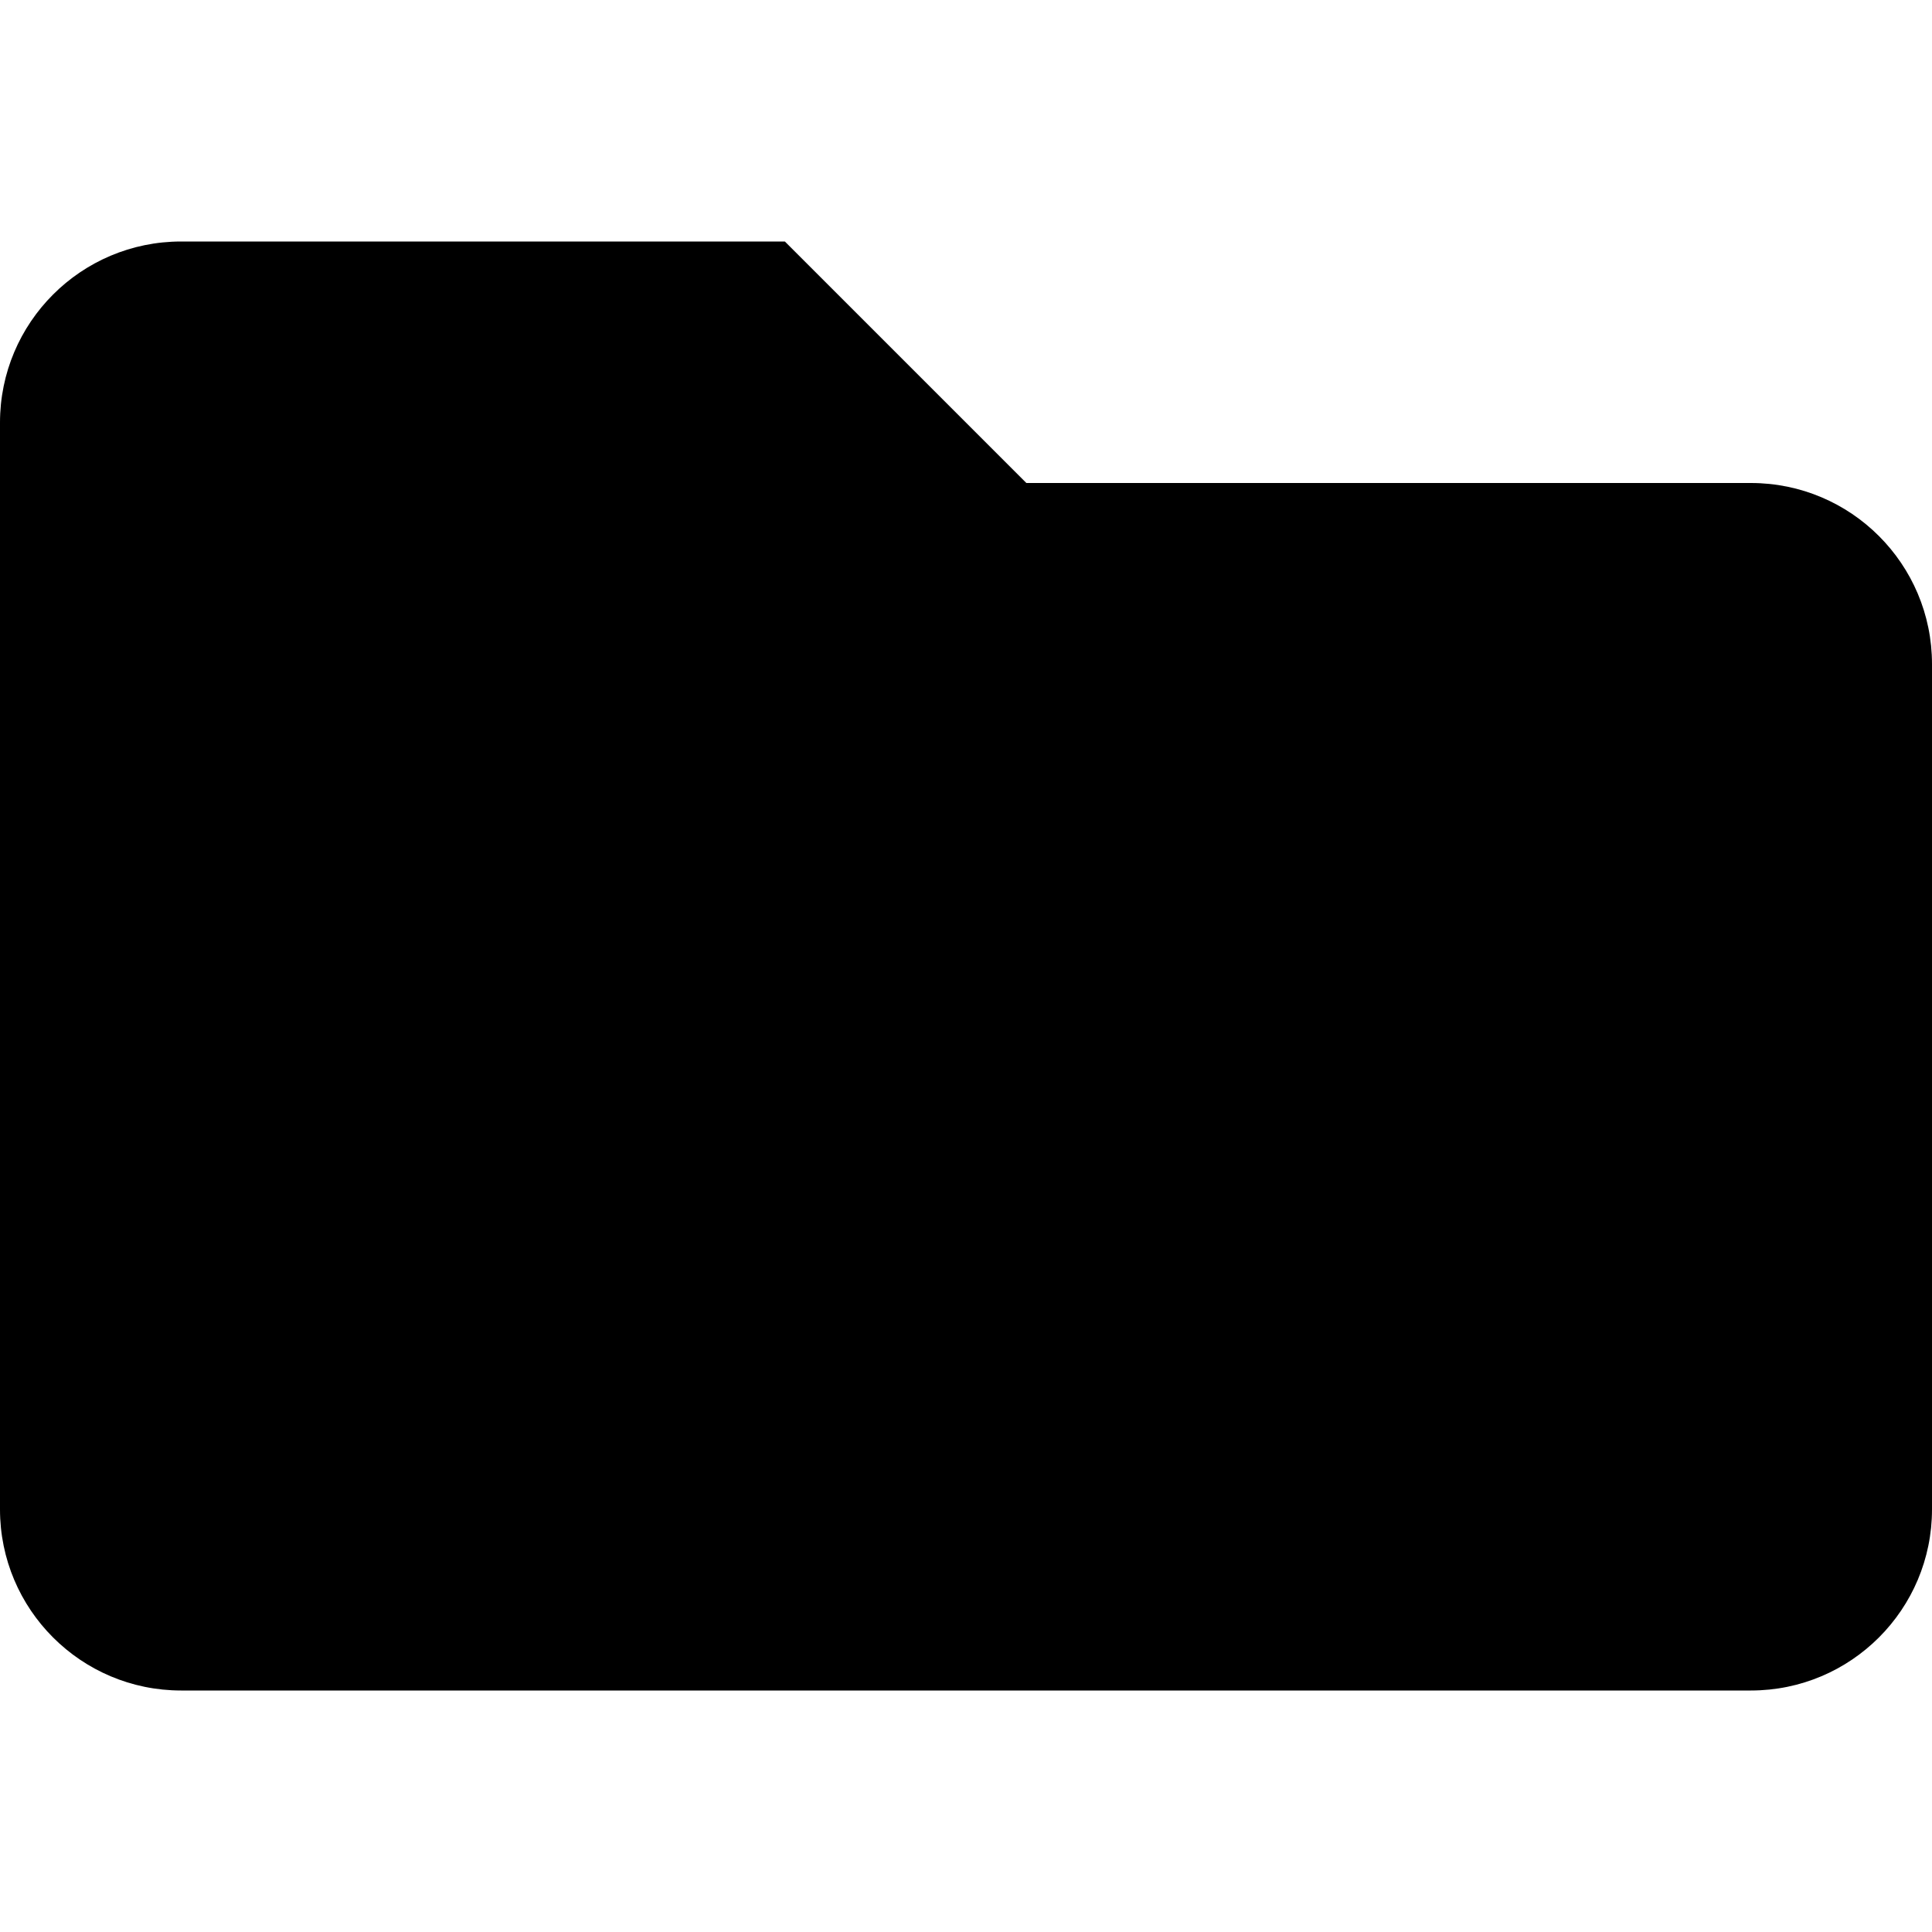
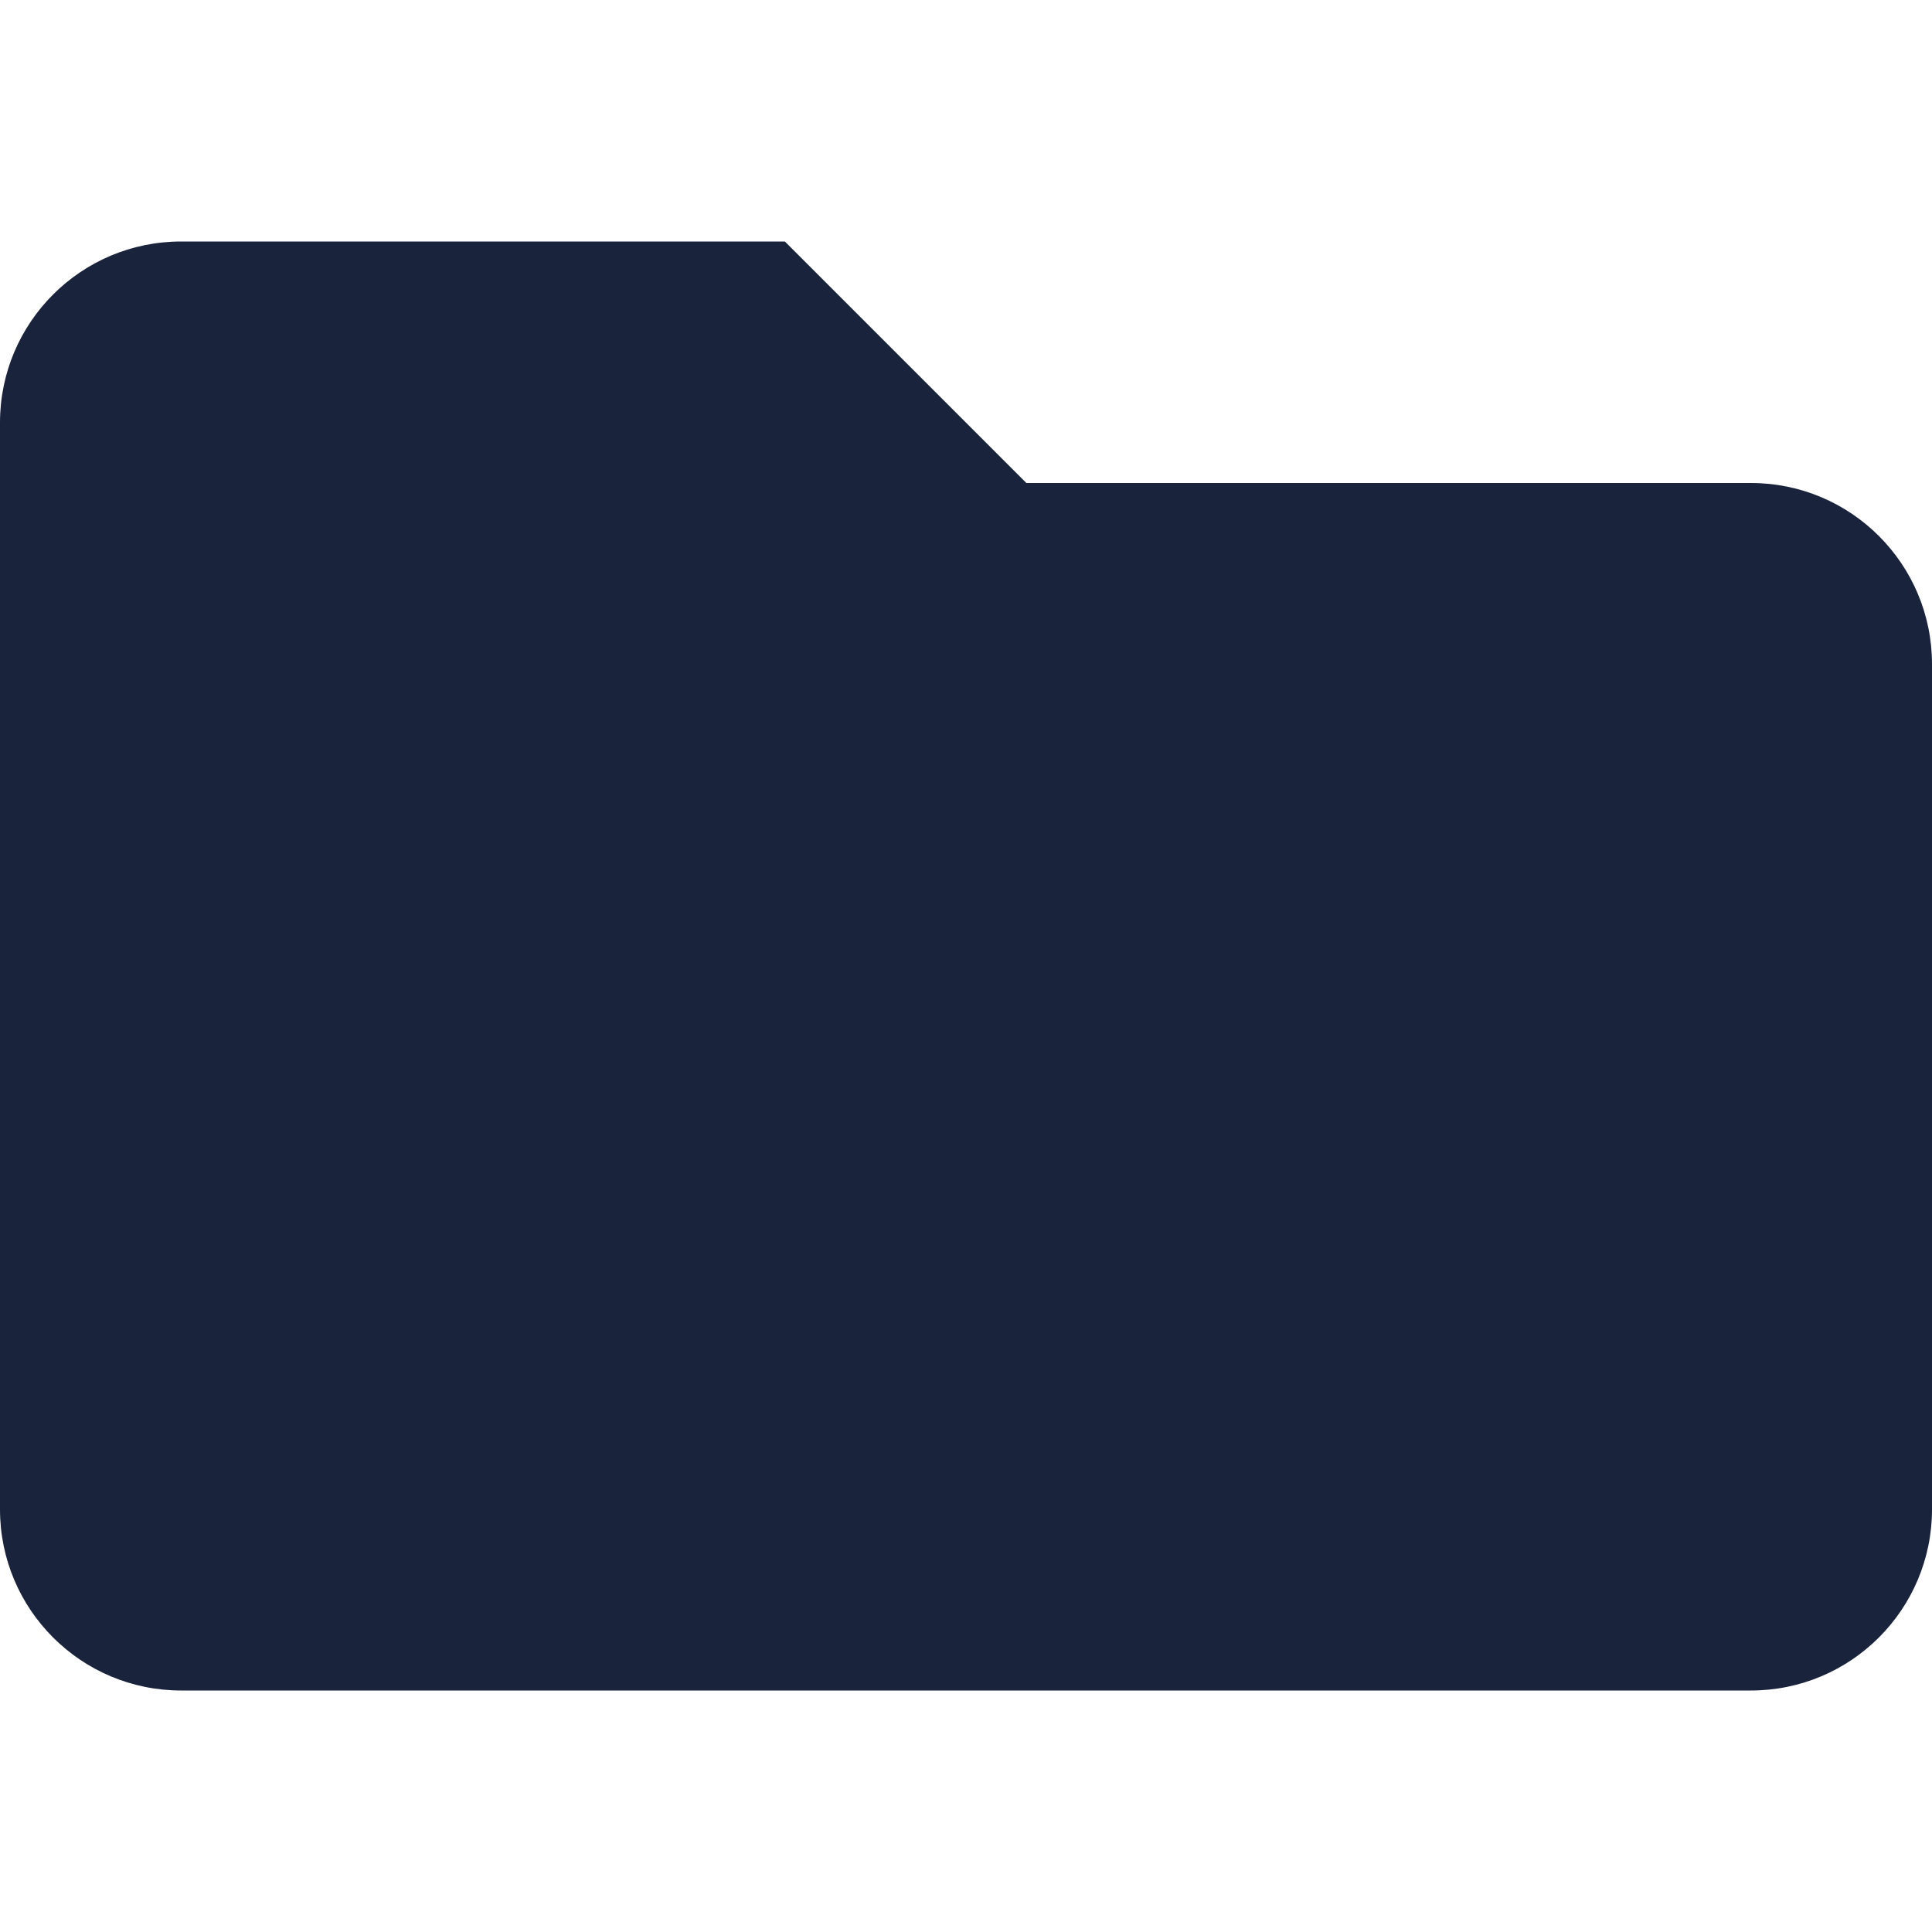
<svg xmlns="http://www.w3.org/2000/svg" aria-hidden="true" data-prefix="fas" data-icon="folder" class="svg-inline--fa fa-folder fa-w-16" role="img" width="100" height="100" viewBox="0 0 512 512">
-   <path fill="#000" d="M464 128H272l-64-64H48C21.49 64 0 85.49 0 112v288c0 26.51 21.49 48 48 48h416c26.51 0 48-21.49 48-48V176c0-26.51-21.49-48-48-48z" />
+   <path fill="#19233c" d="M464 128H272l-64-64H48C21.49 64 0 85.49 0 112v288c0 26.51 21.49 48 48 48h416c26.51 0 48-21.49 48-48V176c0-26.51-21.49-48-48-48z" />
</svg>
